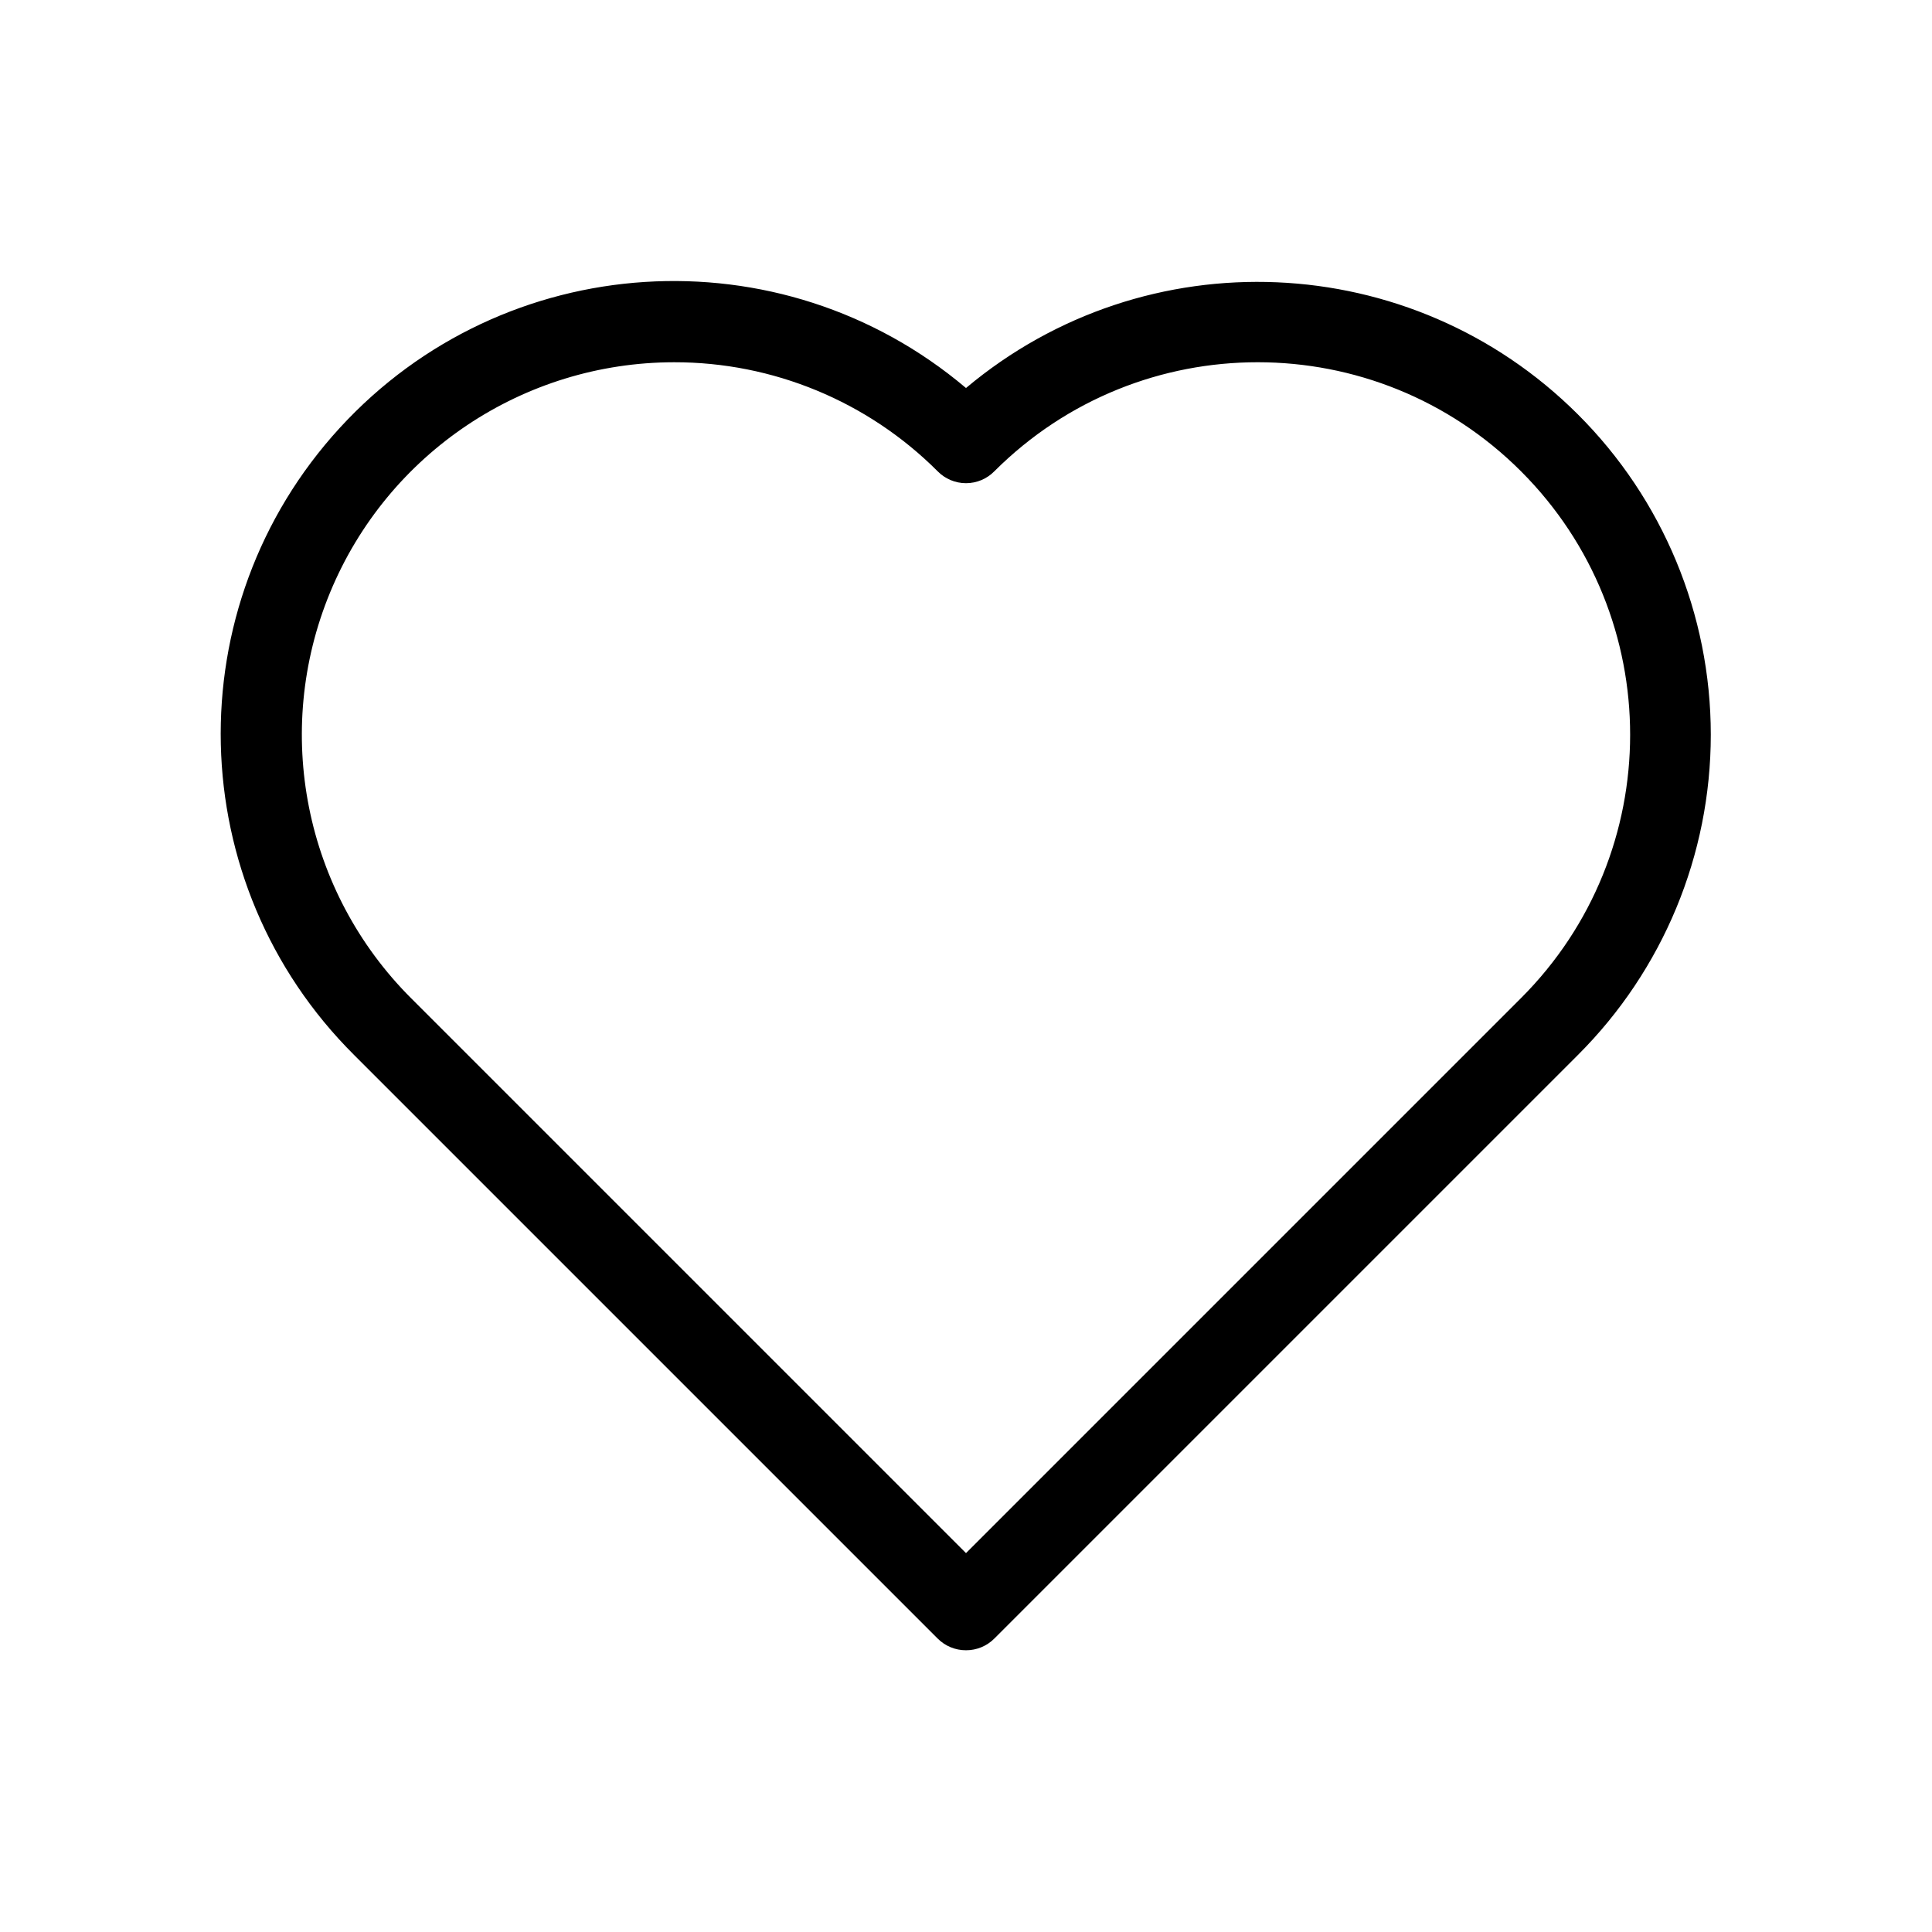
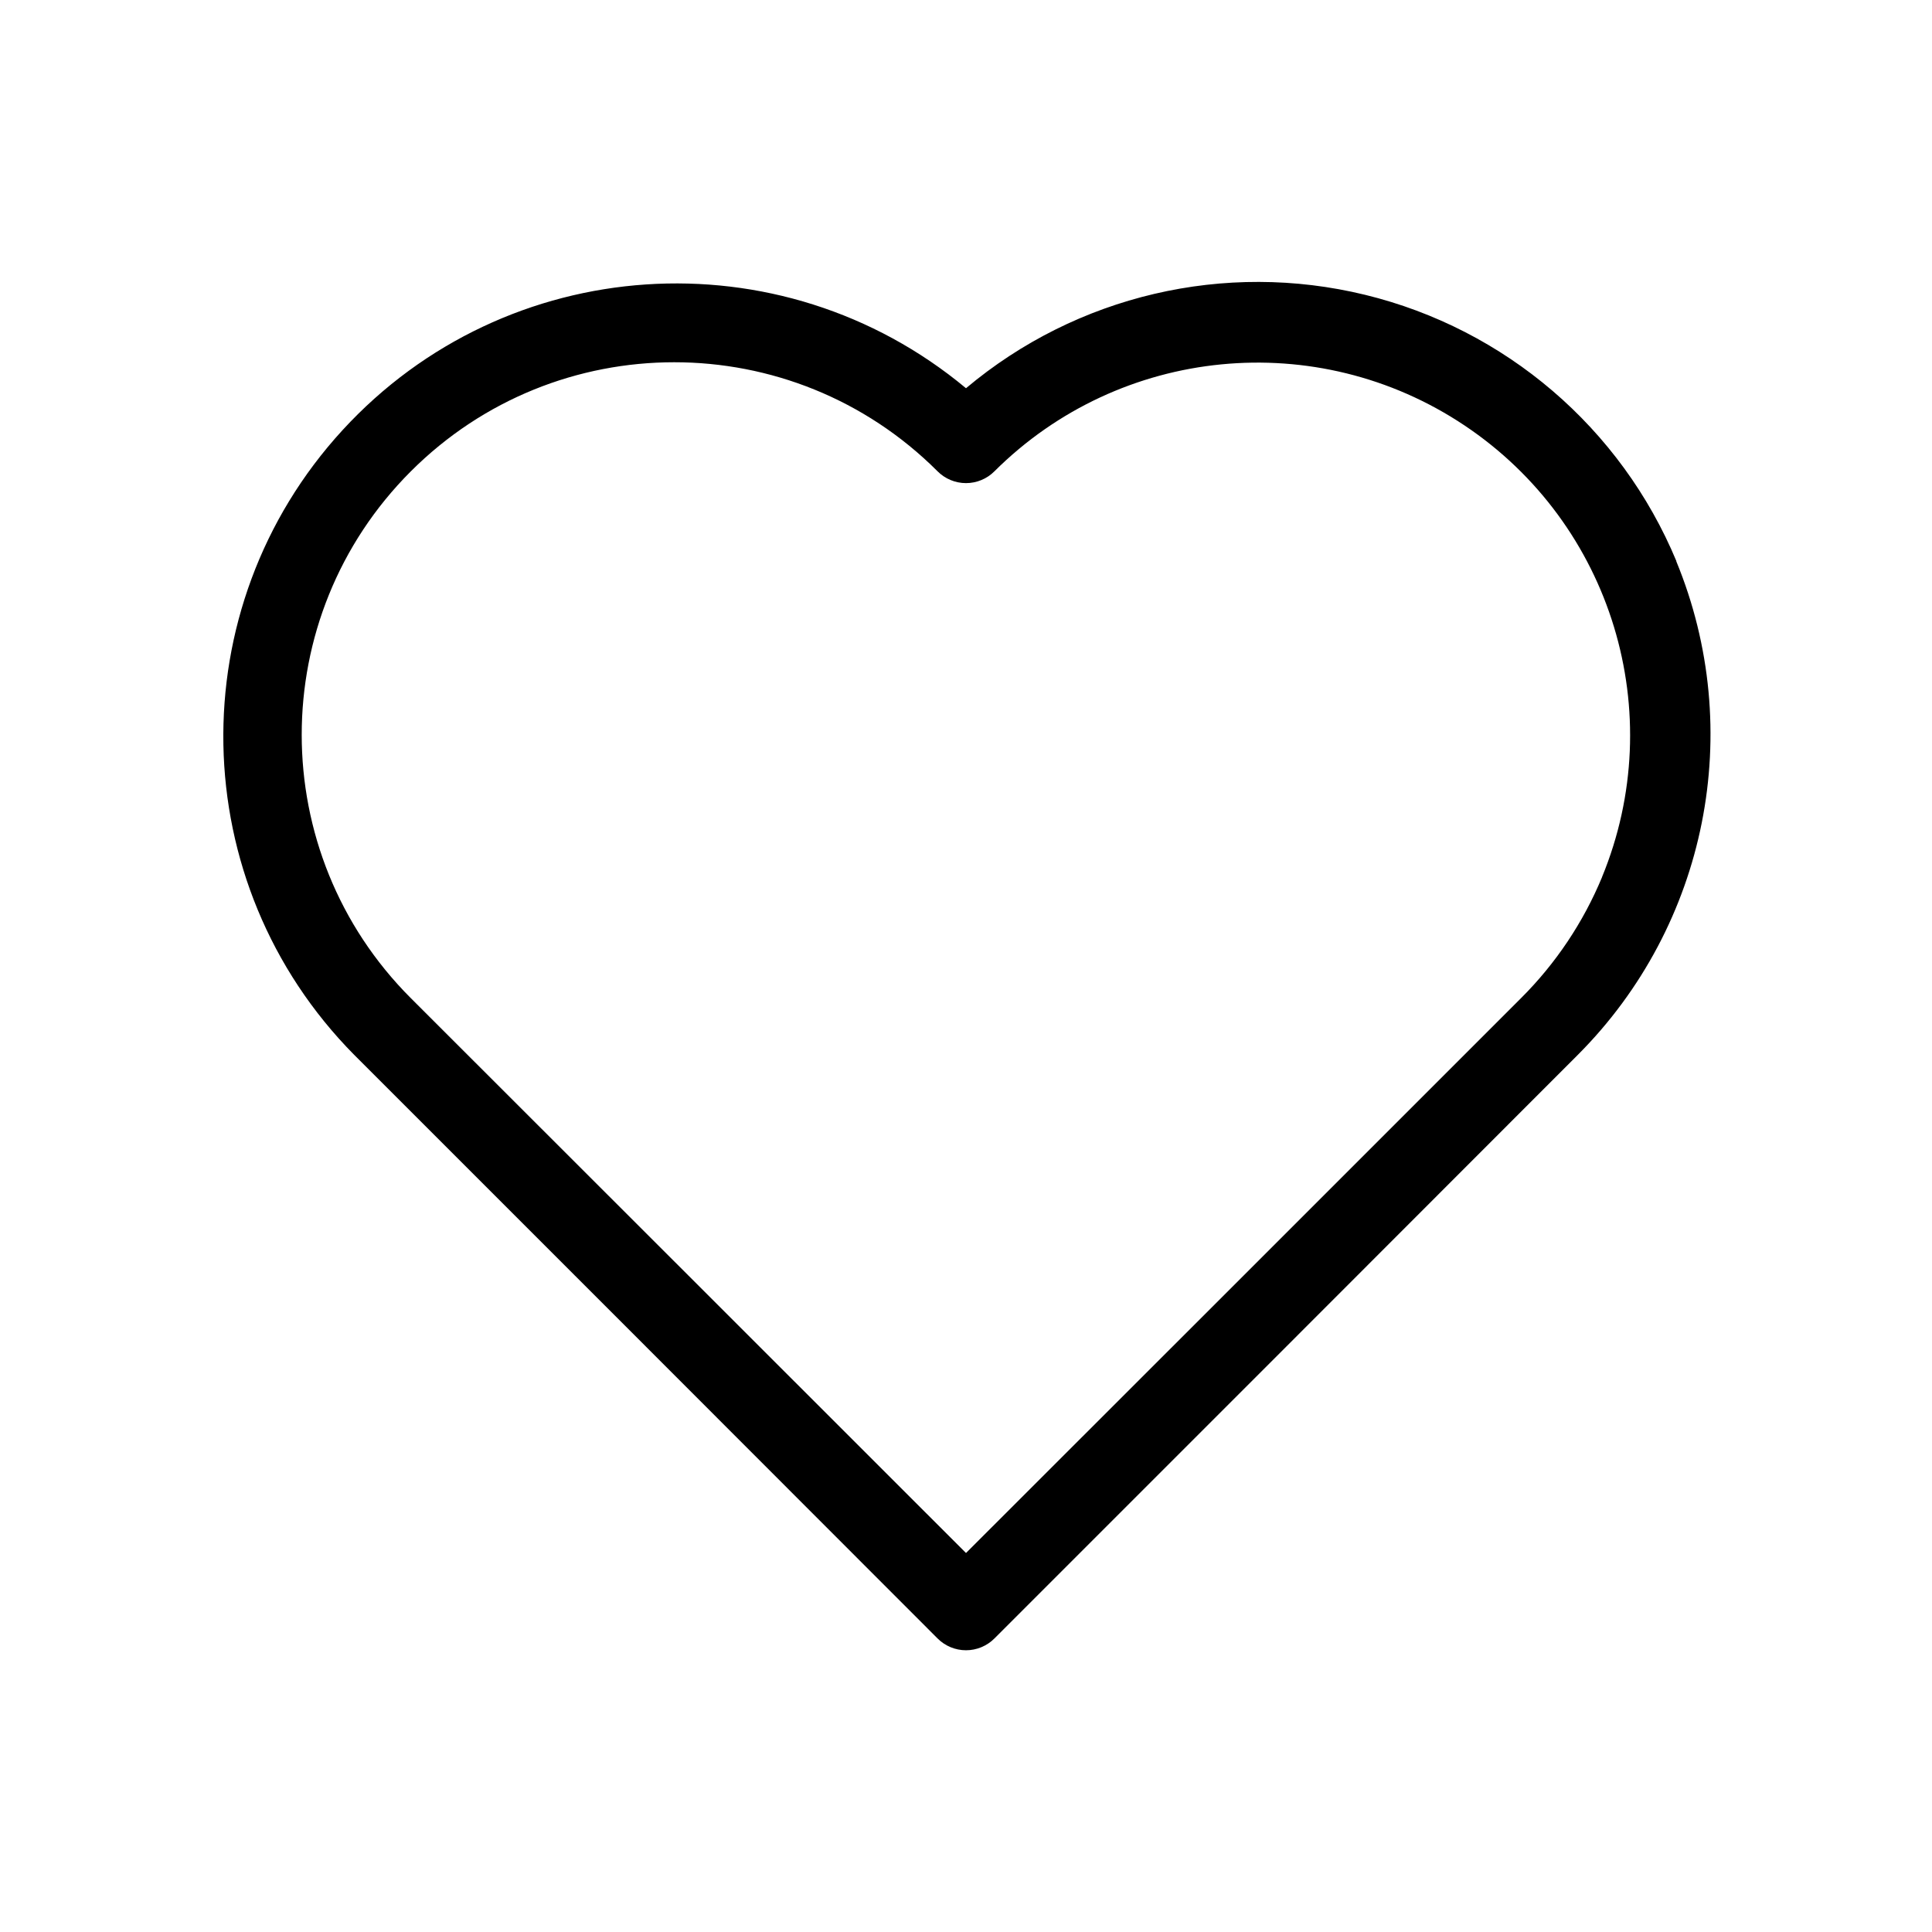
- <svg xmlns="http://www.w3.org/2000/svg" data-name="heart" viewBox="0 0 36 36">
-   <path d="M18 30.75a.74.74 0 0 1-.53-.22L6.6 19.66A8.44 8.44 0 0 1 18 7.23a8.45 8.45 0 0 1 11.4.49 8.43 8.43 0 0 1 0 11.94L18.53 30.53a.74.74 0 0 1-.53.22zm-5.44-24a6.94 6.94 0 0 0-4.9 11.85L18 28.94 28.34 18.6a6.94 6.94 0 0 0-9.81-9.82.74.74 0 0 1-1.06 0 6.93 6.93 0 0 0-4.91-2.03z" />
+ <svg xmlns="http://www.w3.org/2000/svg" data-name="Layer 1" viewBox="0 0 36 36">
+   <path d="M31.238 10.458A8.45 8.45 0 0 0 18 7.234 8.44 8.44 0 0 0 6.6 19.656l5.437 5.437 5.433 5.437a.748.748 0 0 0 1.06 0l5.437-5.437 5.433-5.437a8.458 8.458 0 0 0 1.834-9.2zm-1.387 5.888a6.937 6.937 0 0 1-1.506 2.25l-5.172 5.172L18 28.938l-5.172-5.17L7.656 18.6a6.94 6.94 0 0 1 9.814-9.818.748.748 0 0 0 1.06 0 6.943 6.943 0 0 1 11.32 7.564z" />
</svg>
